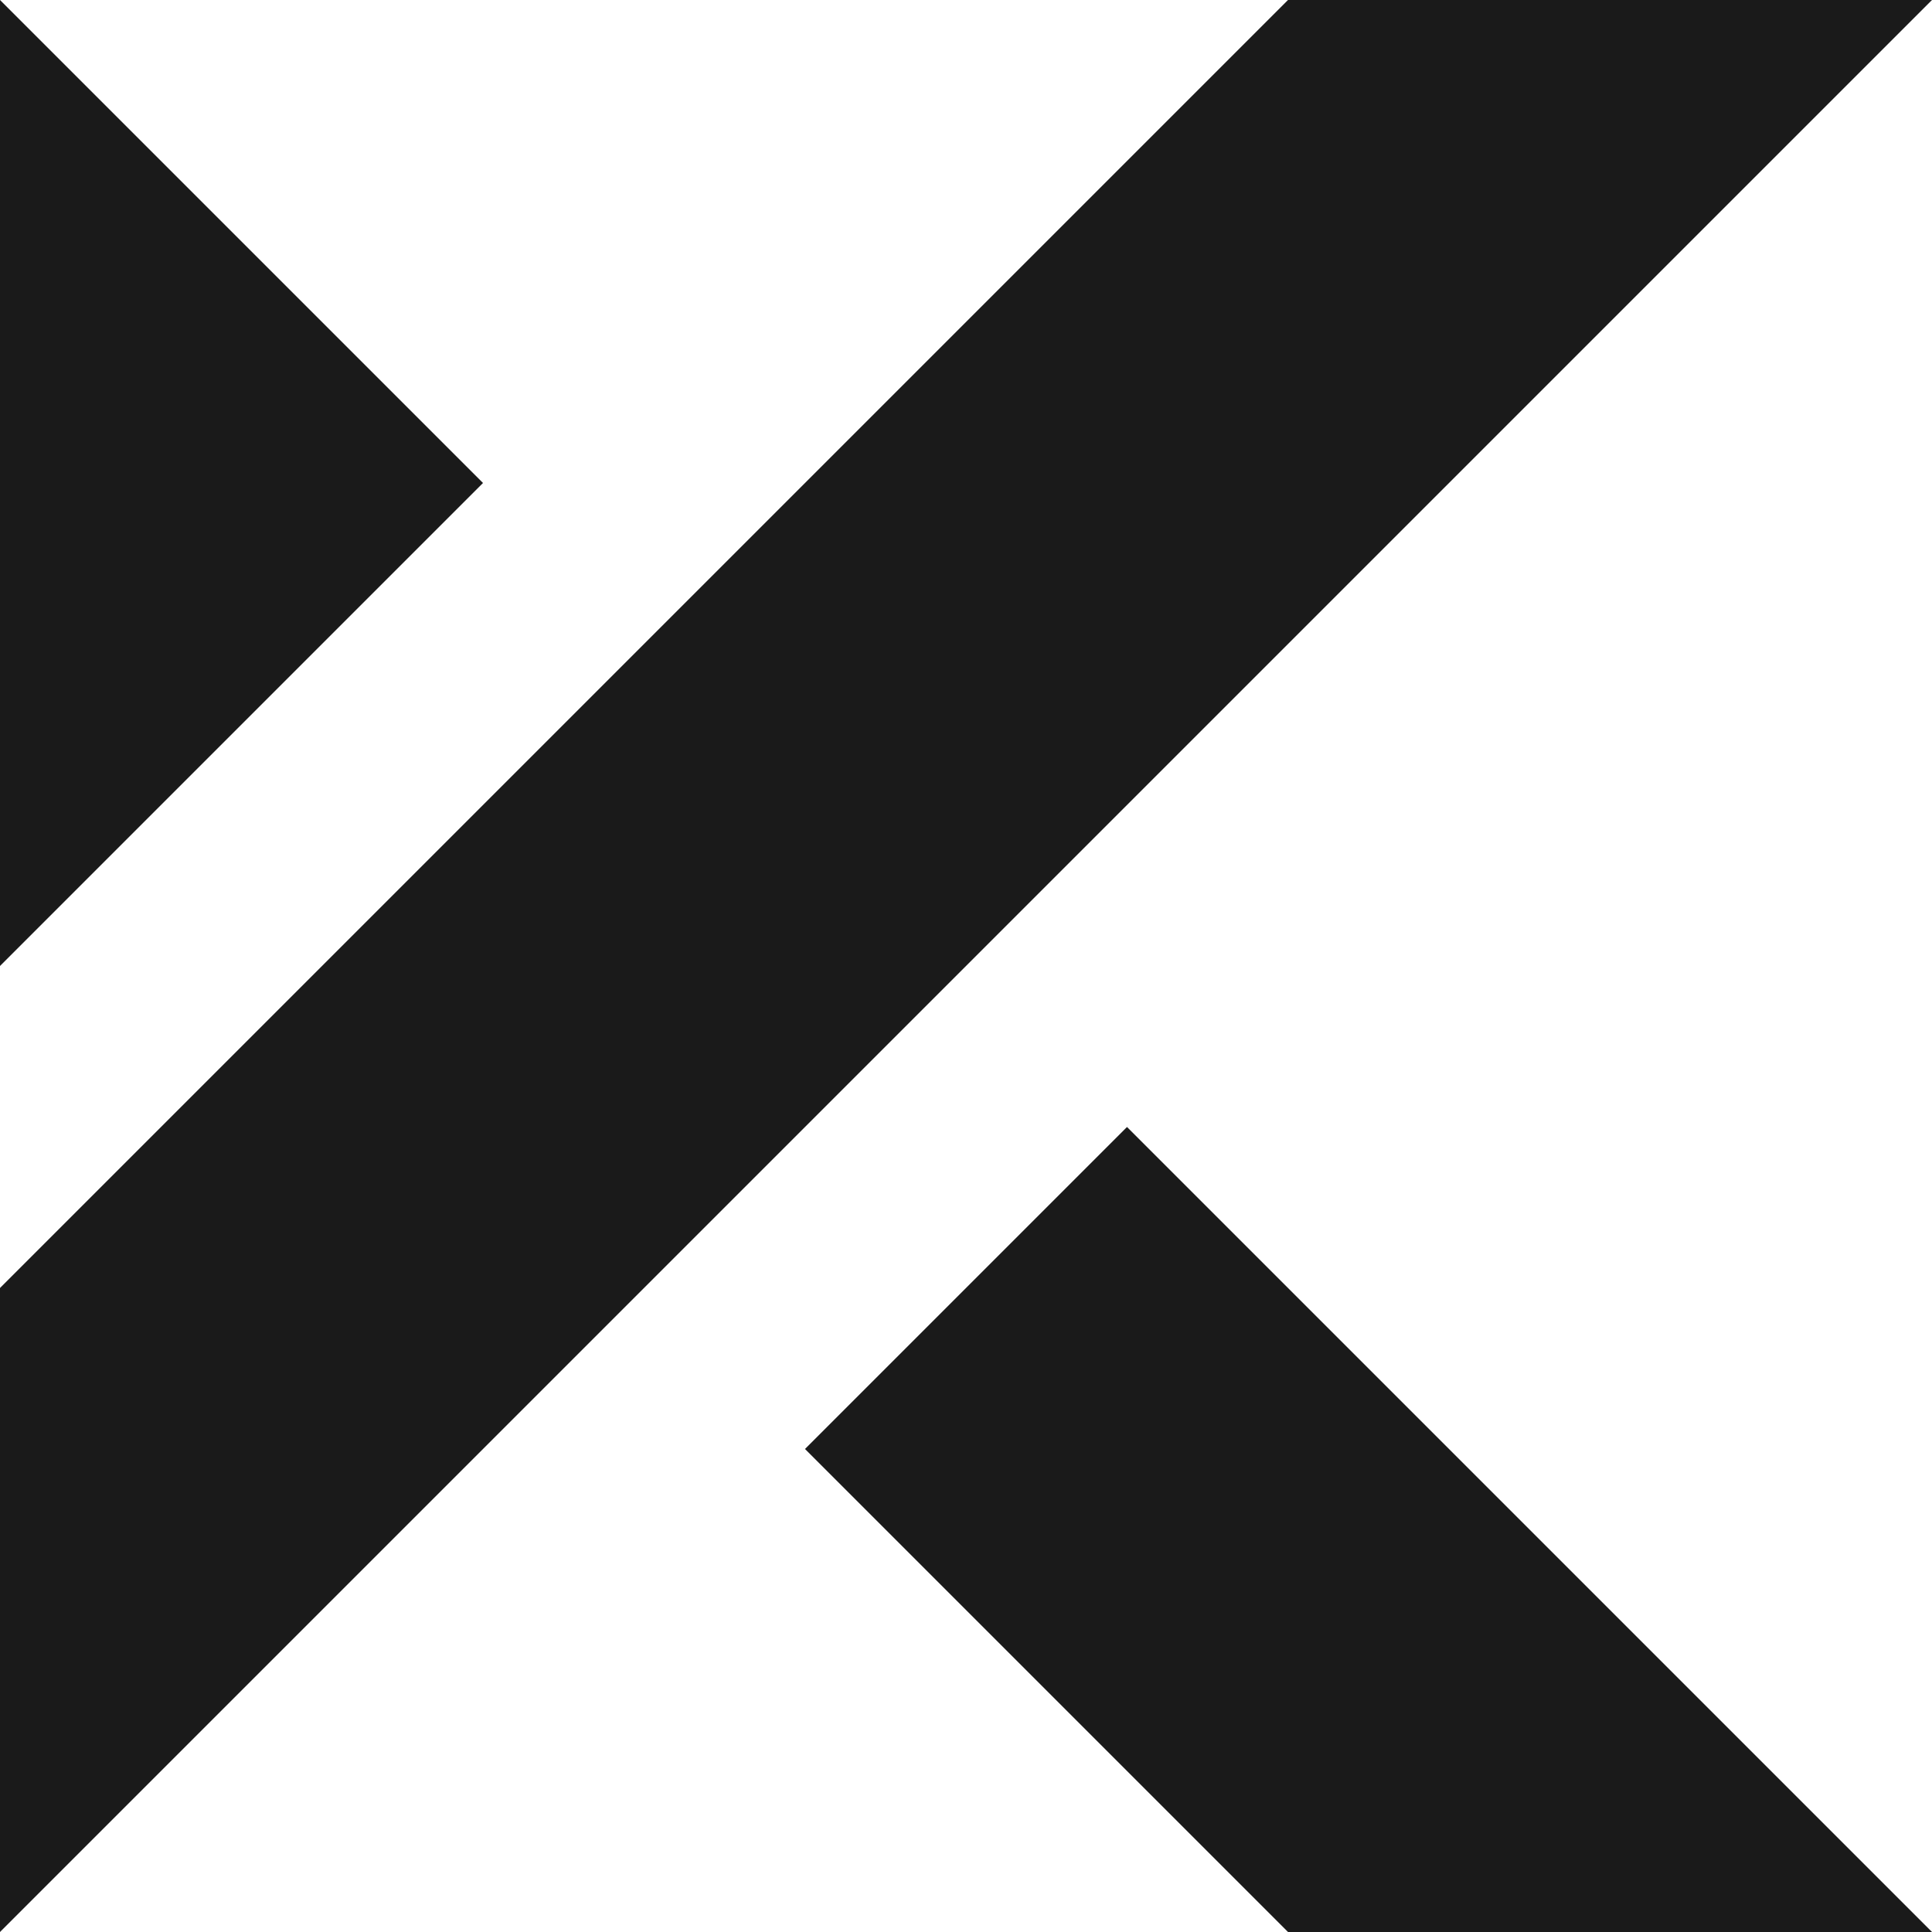
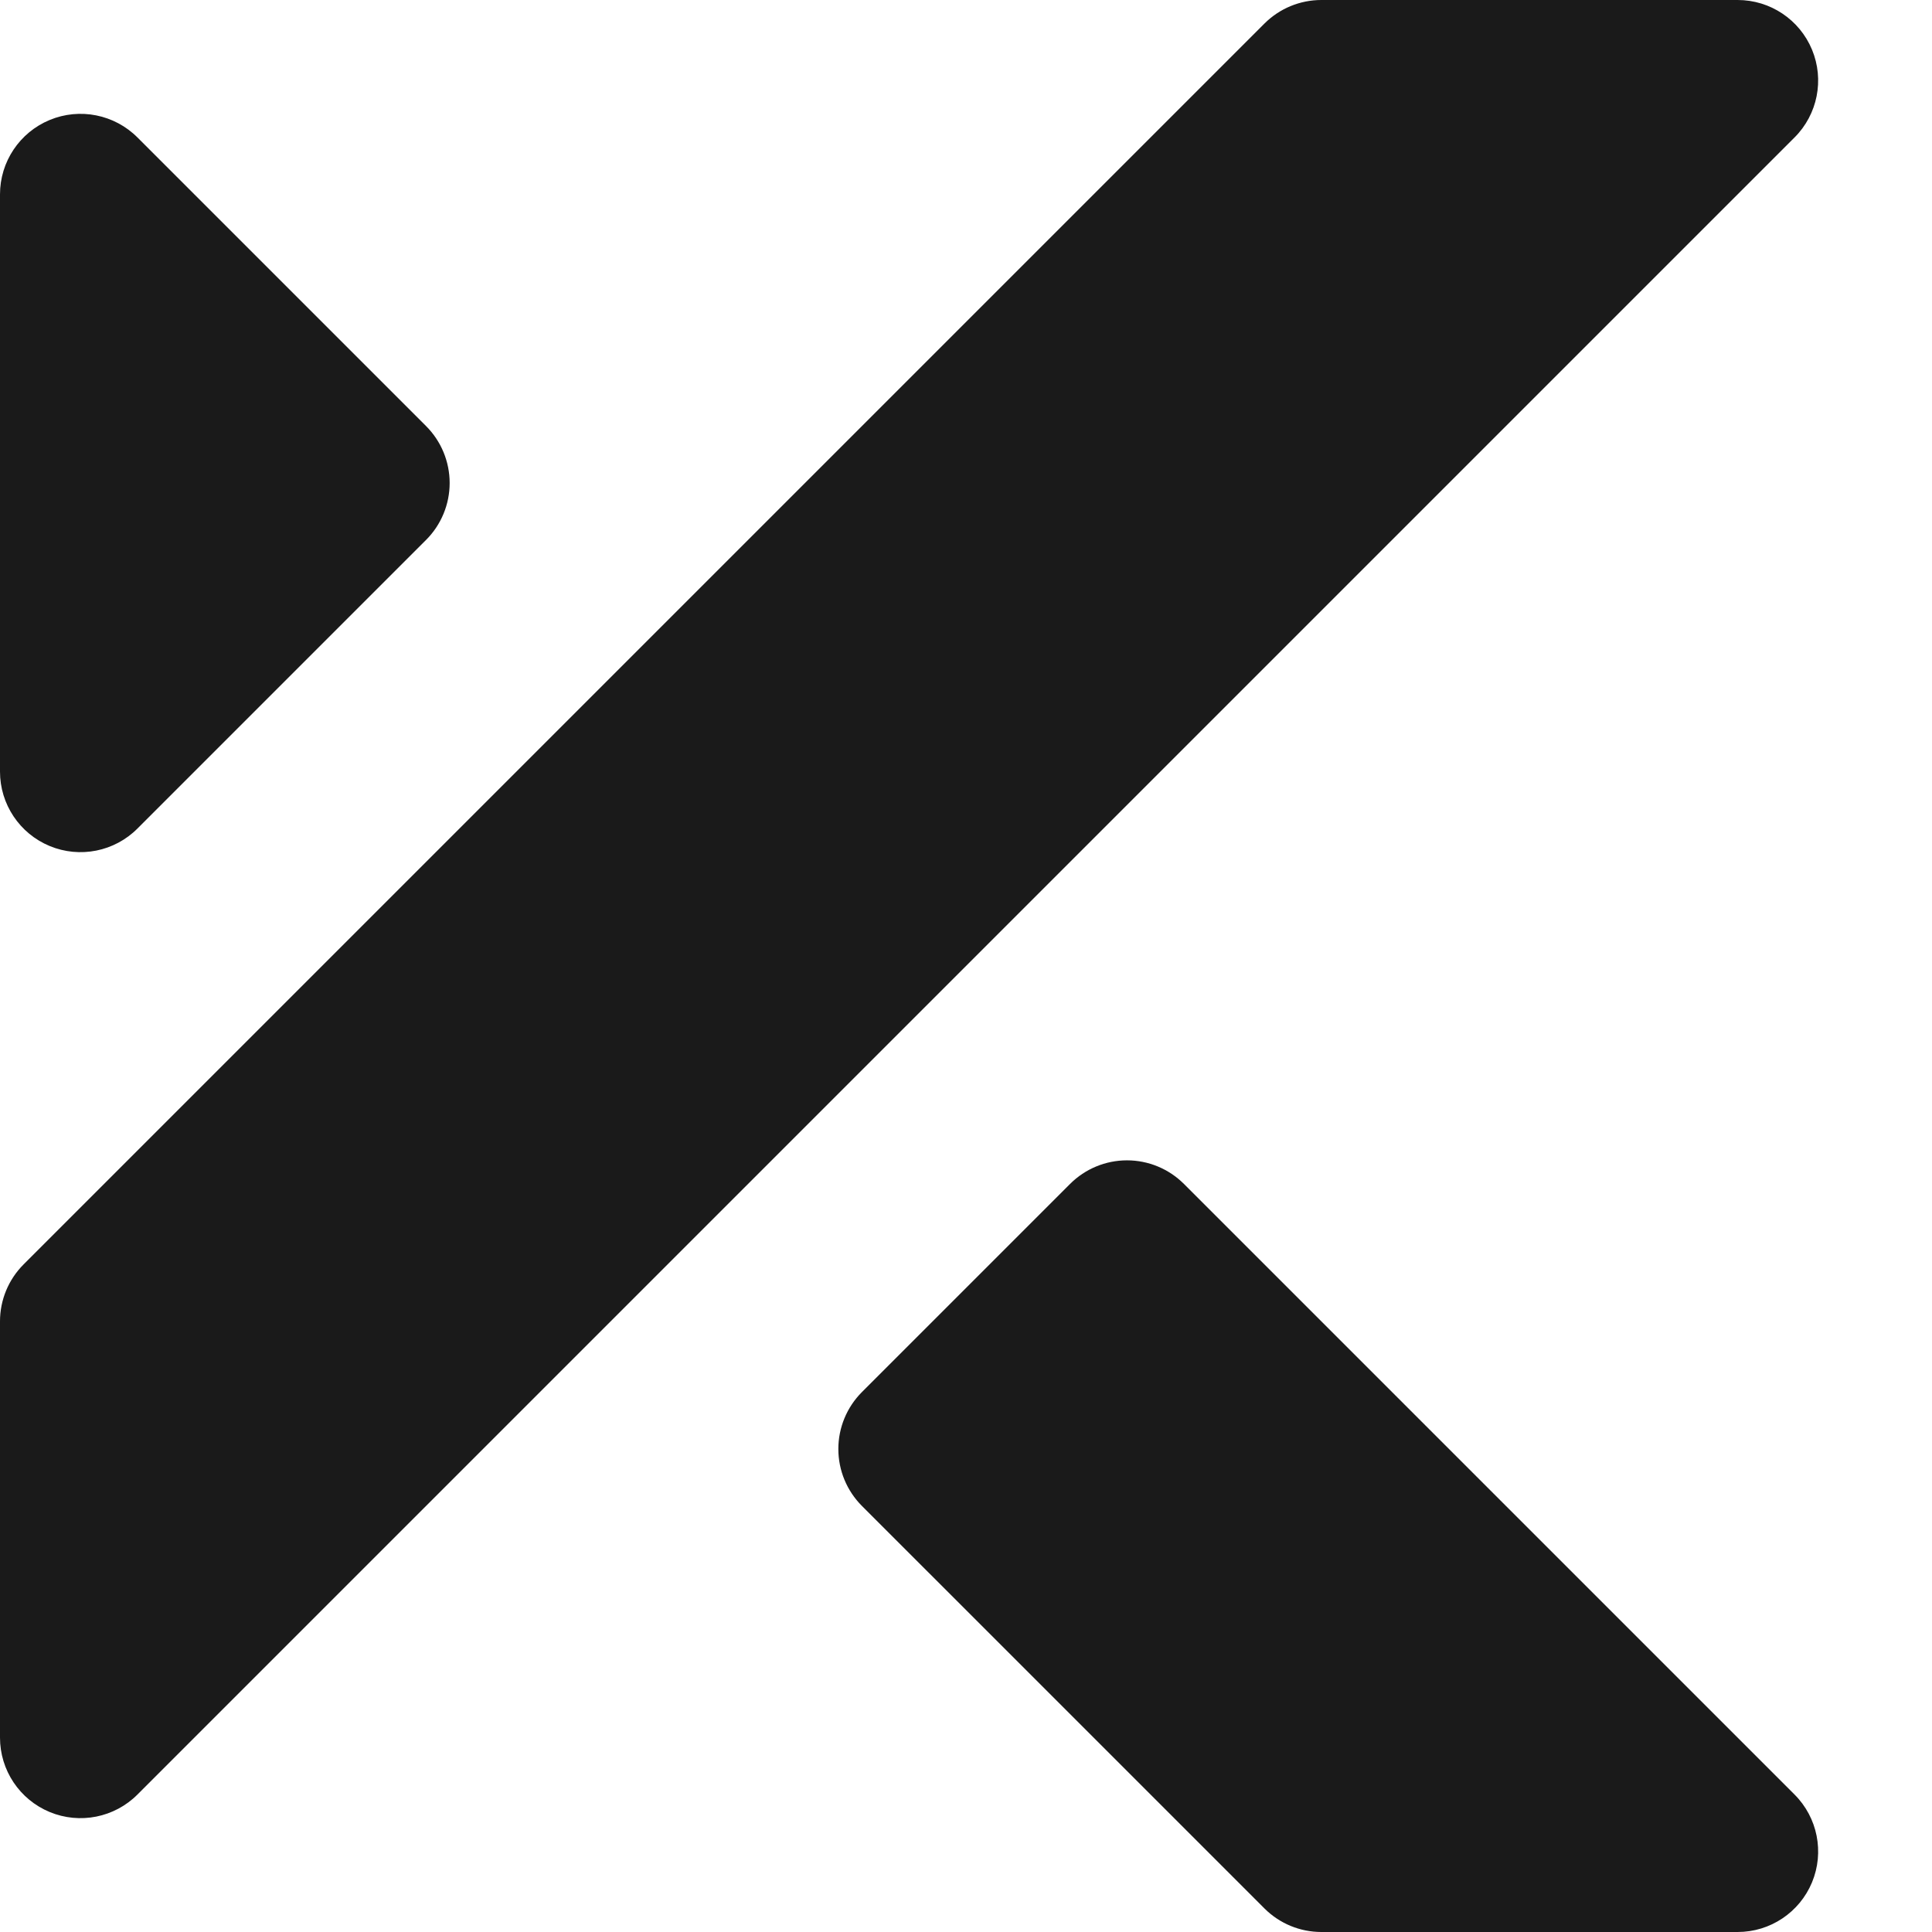
<svg xmlns="http://www.w3.org/2000/svg" viewBox="0 0 96 96" role="img" aria-label="kbrdn">
-   <path d="M64 0H96L0 96V64Z" fill="#1a1a1a" />
-   <path d="M0 0L24 24L0 48ZM56 56L96 96H64L40 72Z" fill="#1a1a1a" />
+   <path d="M62.83 1.17A4 4 0 0 1 65.66 0L86.34 0A4 4 0 0 1 89.17 6.83L6.83 89.17A4 4 0 0 1 0 86.34L0 65.66A4 4 0 0 1 1.17 62.83Z" fill="#1a1a1a" />
+   <path d="M0 9.66A4 4 0 0 1 6.83 6.83L21.17 21.17A4 4 0 0 1 21.17 26.83L6.83 41.17A4 4 0 0 1 0 38.34ZM53.17 58.83A4 4 0 0 1 58.83 58.83L89.17 89.17A4 4 0 0 1 86.34 96L65.66 96A4 4 0 0 1 62.83 94.83L42.83 74.83A4 4 0 0 1 42.83 69.17Z" fill="#1a1a1a" />
</svg>
